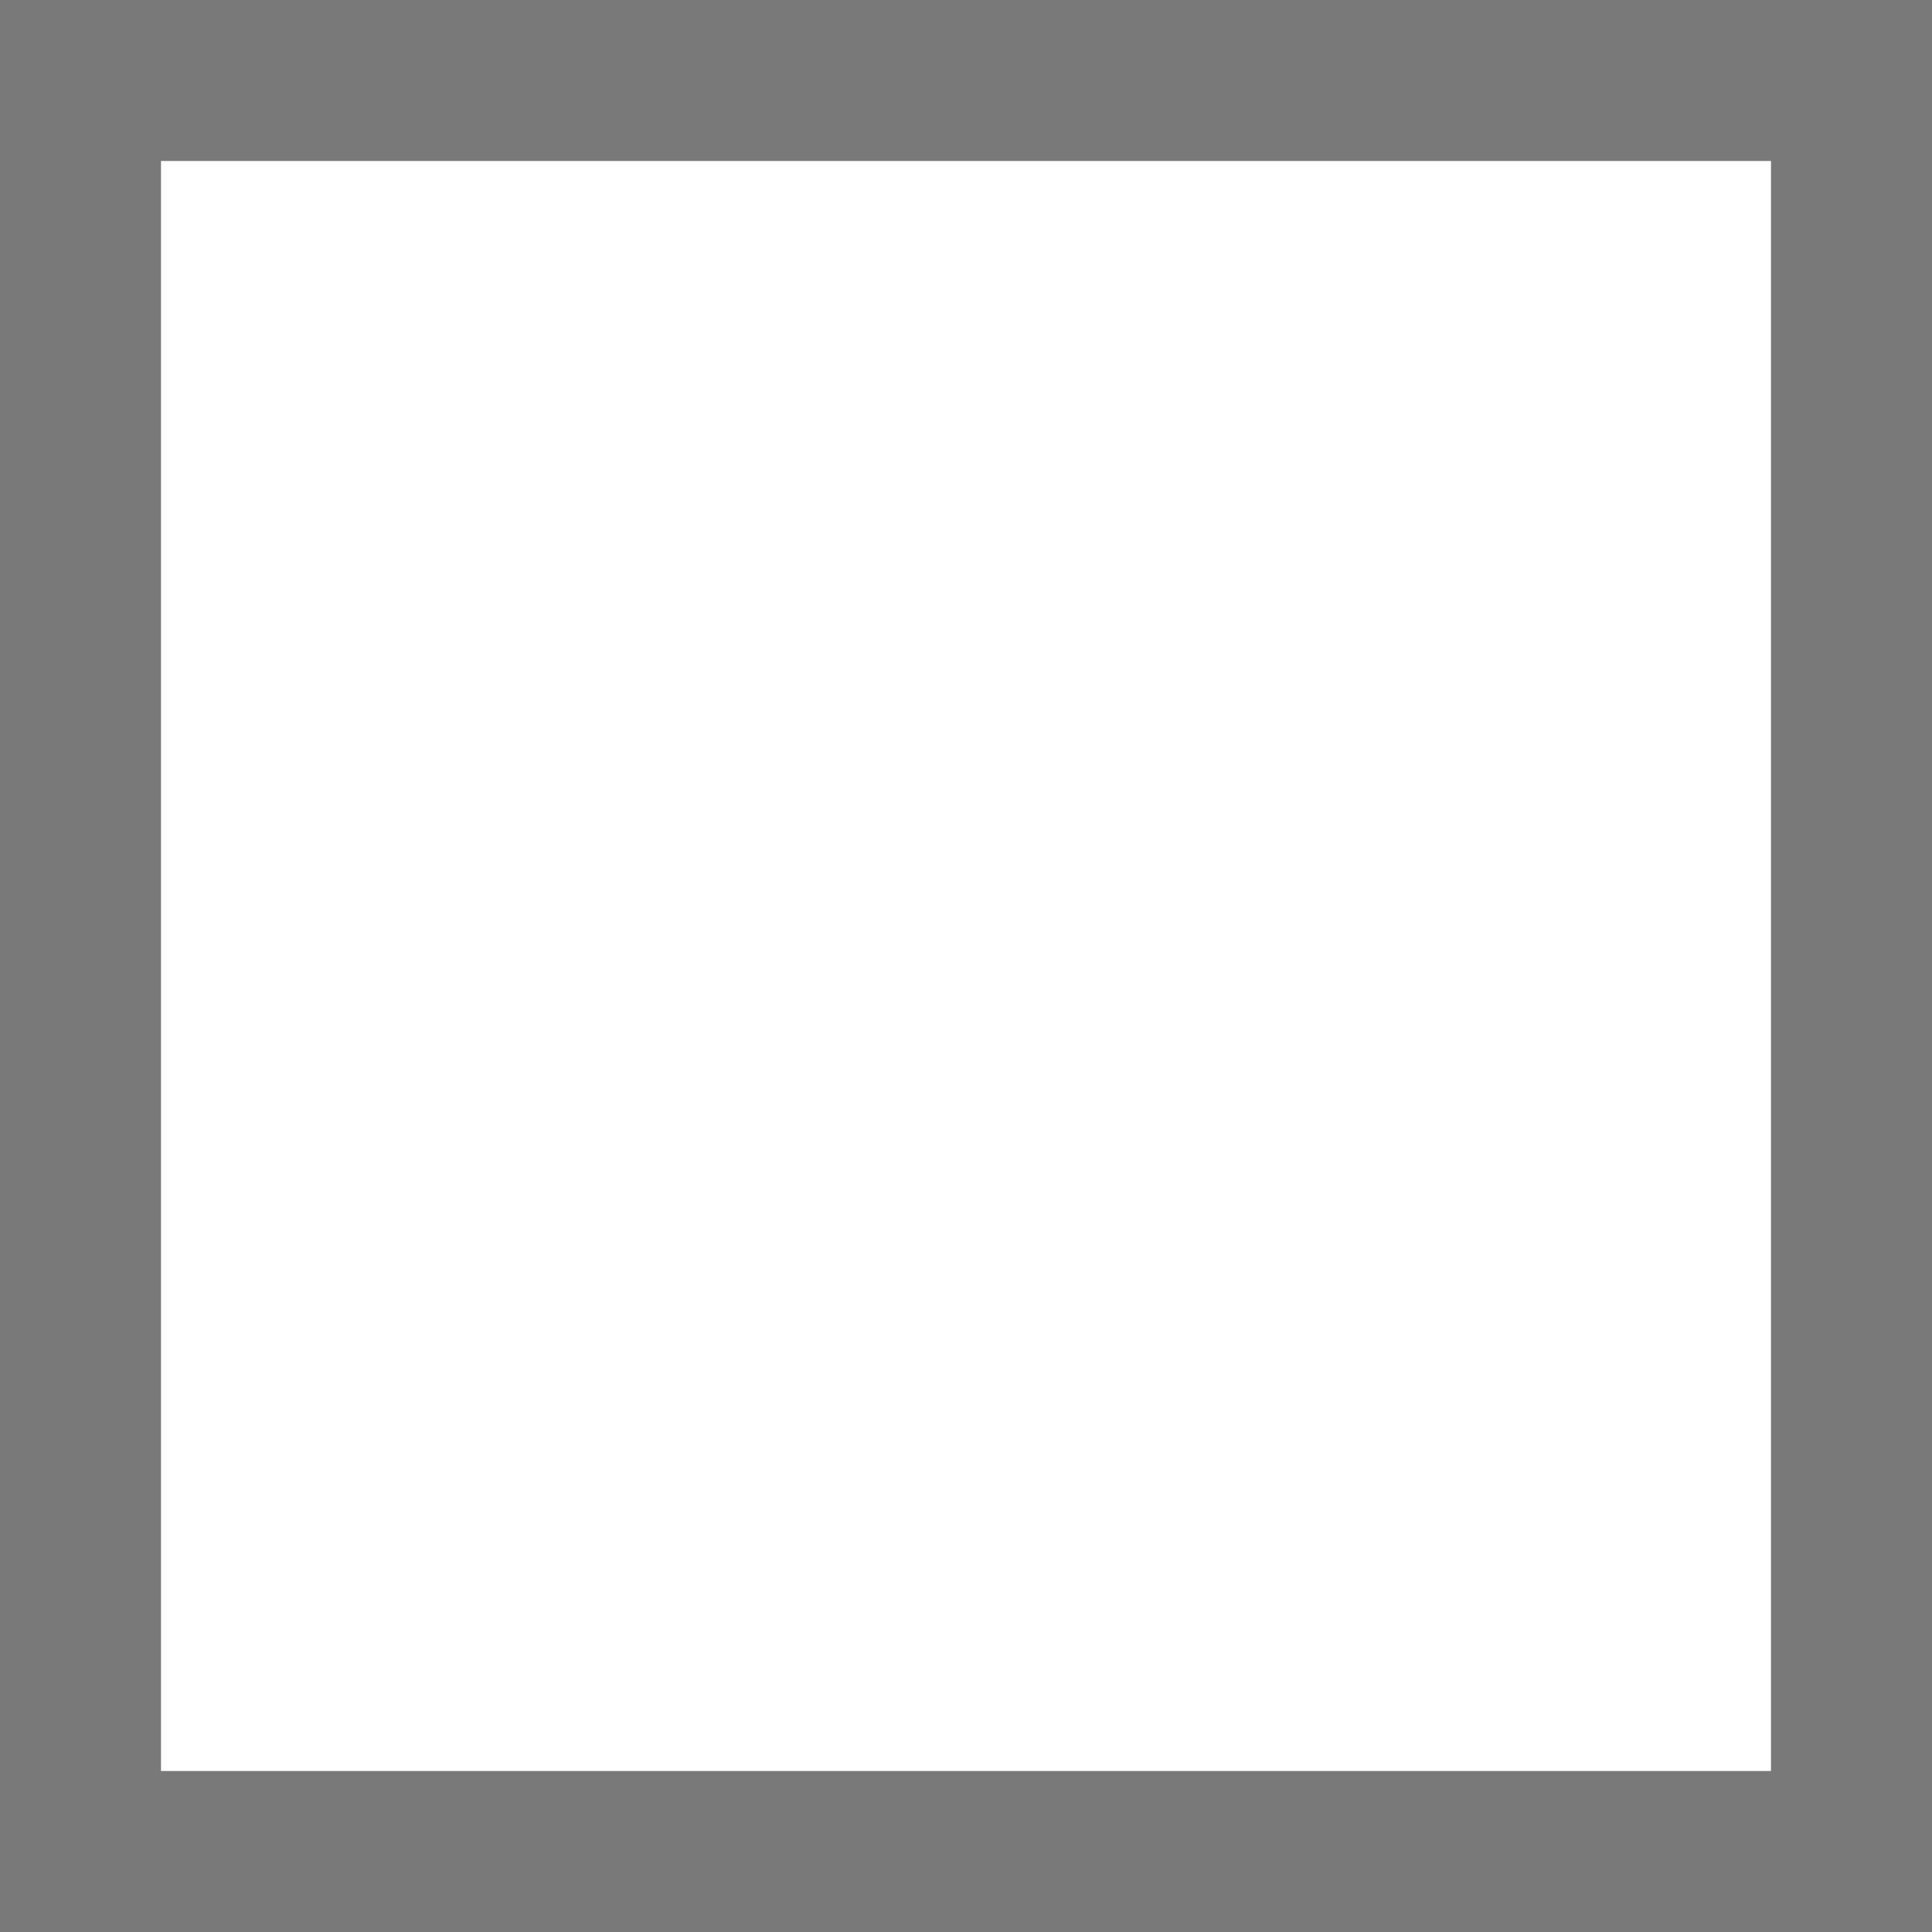
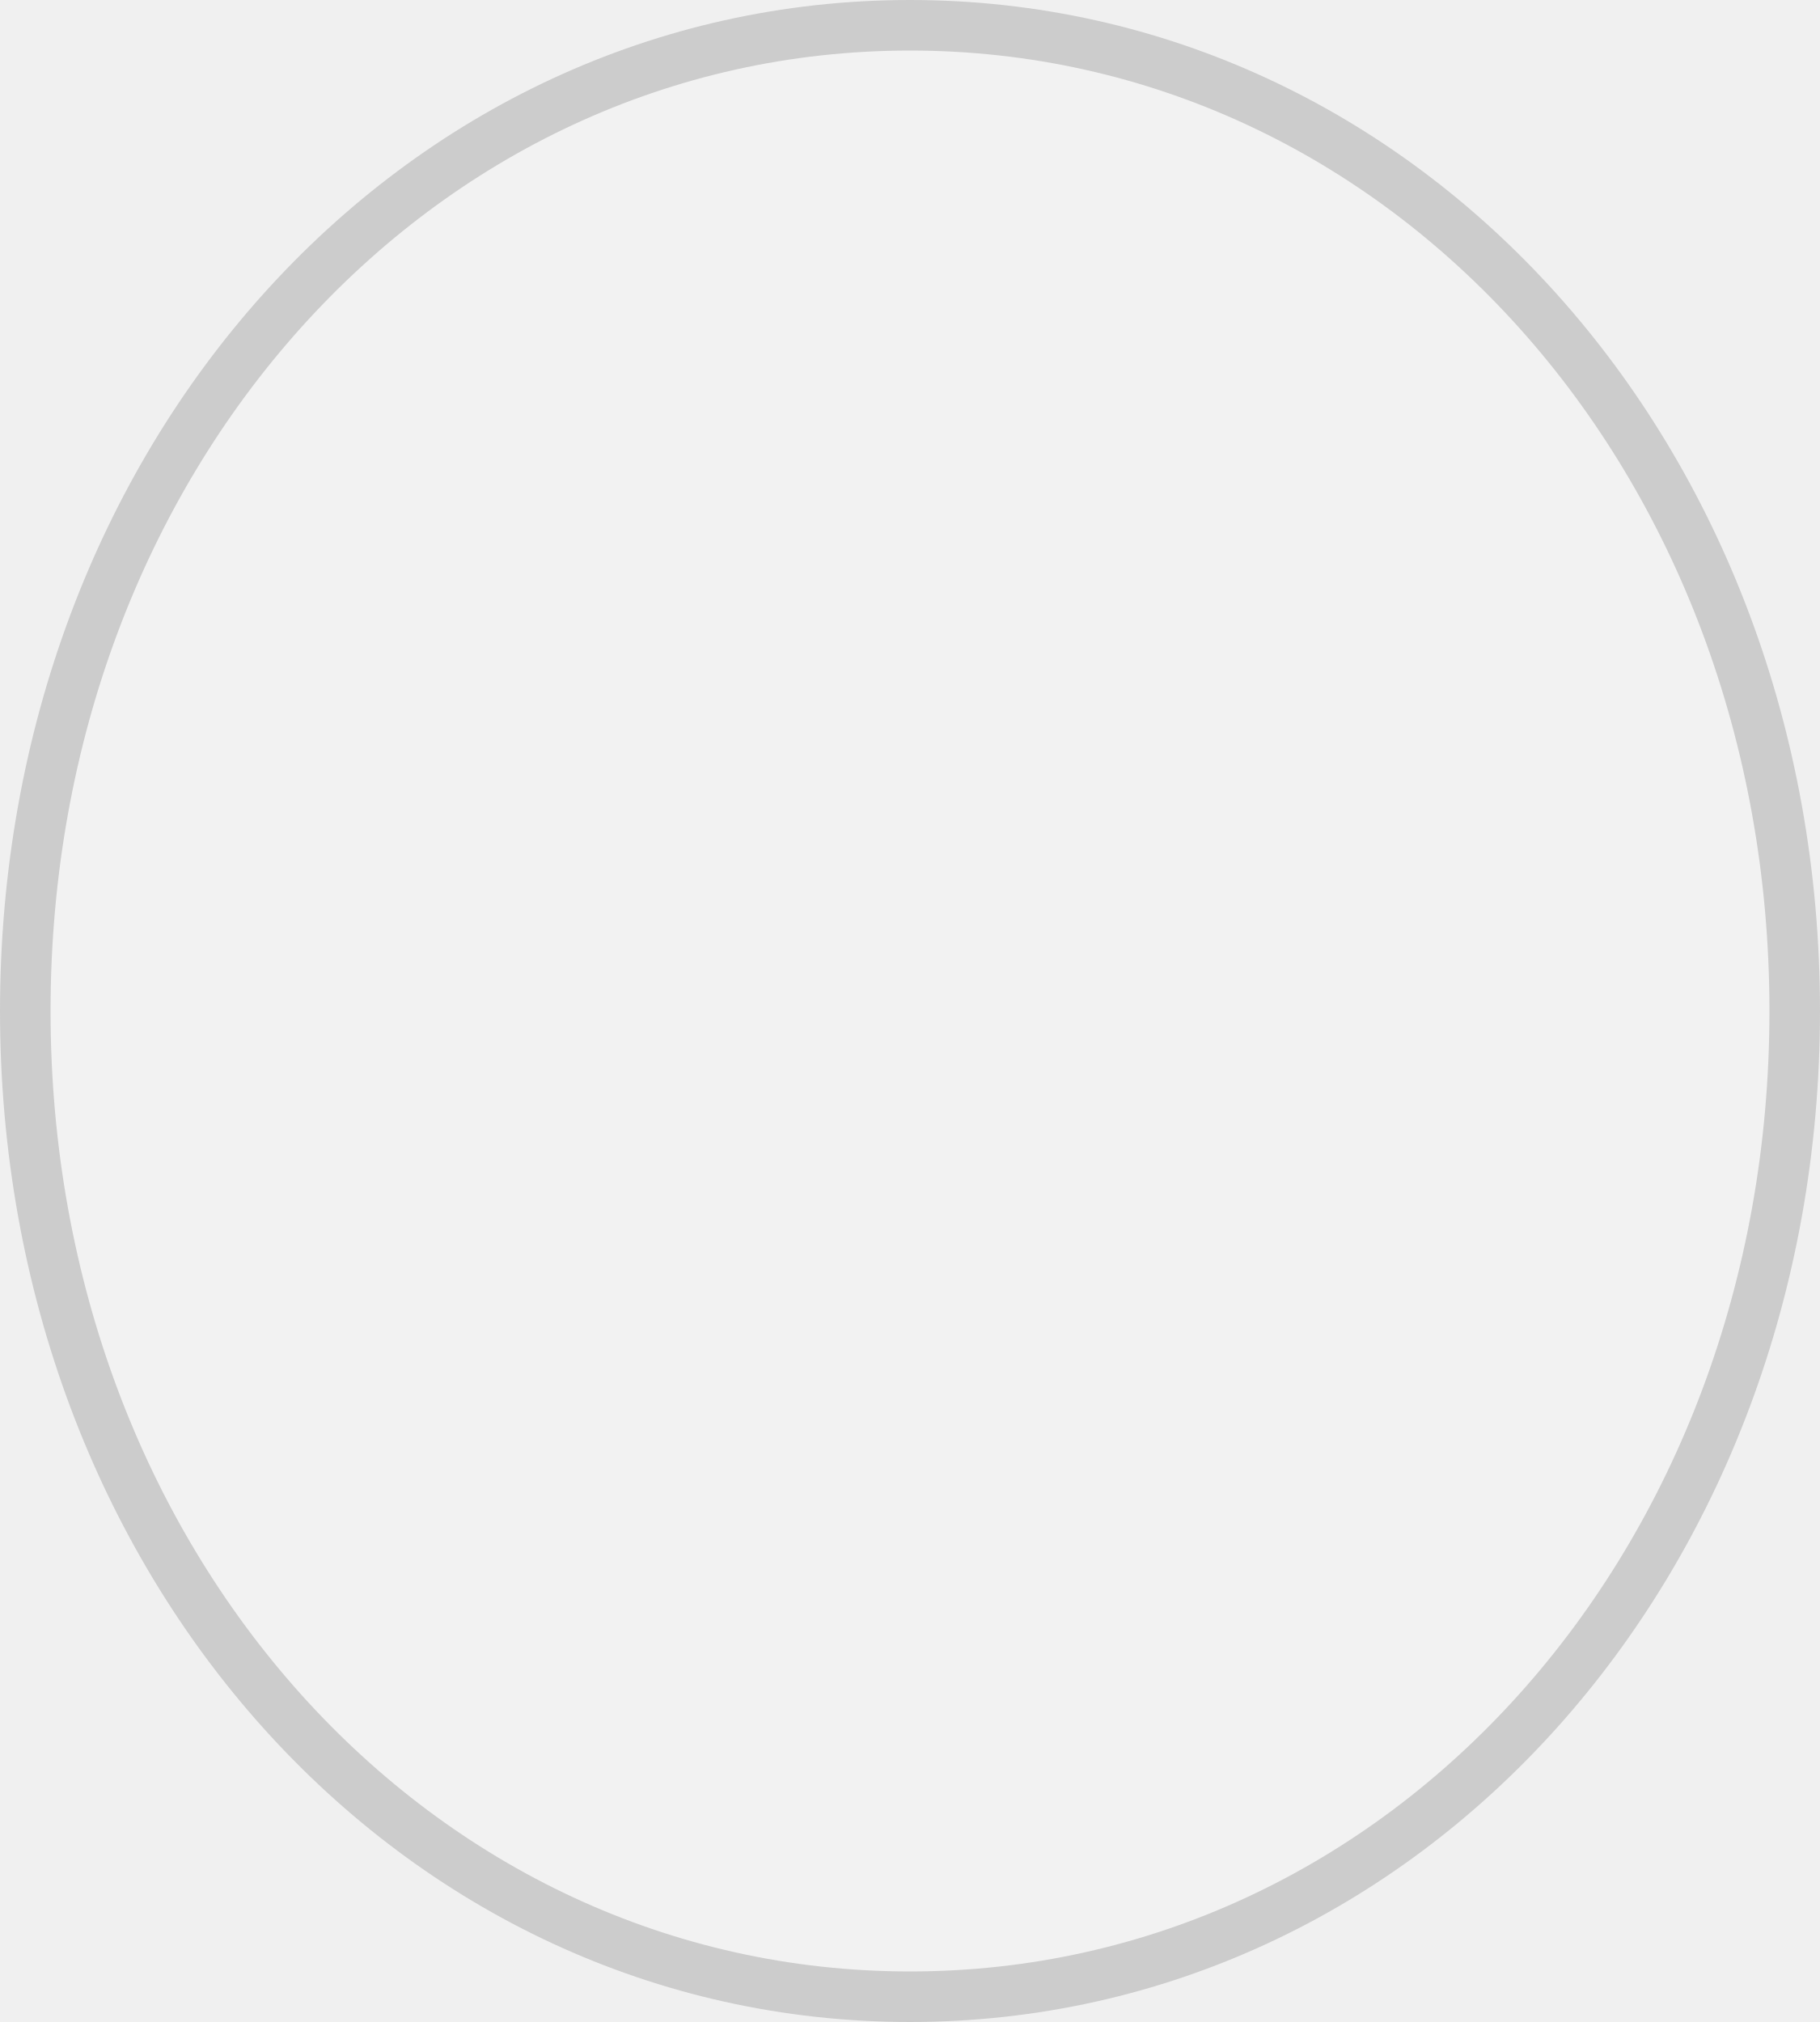
- <svg xmlns="http://www.w3.org/2000/svg" version="1.1" width="12px" height="12px" viewBox="442 224  12 12">
-   <path d="M 442.5 224.5  L 453.5 224.5  L 453.5 235.5  L 442.5 235.5  L 442.5 224.5  Z " fill-rule="nonzero" fill="#ffffff" stroke="none" />
-   <path d="M 442.5 224.5  L 453.5 224.5  L 453.5 235.5  L 442.5 235.5  L 442.5 224.5  Z " stroke-width="1" stroke="#797979" fill="none" />
+ <svg xmlns="http://www.w3.org/2000/svg" version="1.1" width="36px" height="40px">
+   <g transform="matrix(1 0 0 1 -918 -7 )">
+     <path d="M 936 7  C 946.08 7  954 15.8  954 27  C 954 38.2  946.08 47  936 47  C 925.92 47  918 38.2  918 27  C 918 15.8  925.92 7  936 7  Z " fill-rule="nonzero" fill="#f2f2f2" stroke="none" />
+     <path d="M 936 7.5  C 945.8 7.5  953.5 16.08  953.5 27  C 953.5 37.92  945.8 46.5  936 46.5  C 926.2 46.5  918.5 37.92  918.5 27  C 918.5 16.08  926.2 7.5  936 7.5  Z " stroke-width="1" stroke="#cccccc" fill="none" />
+   </g>
</svg>
